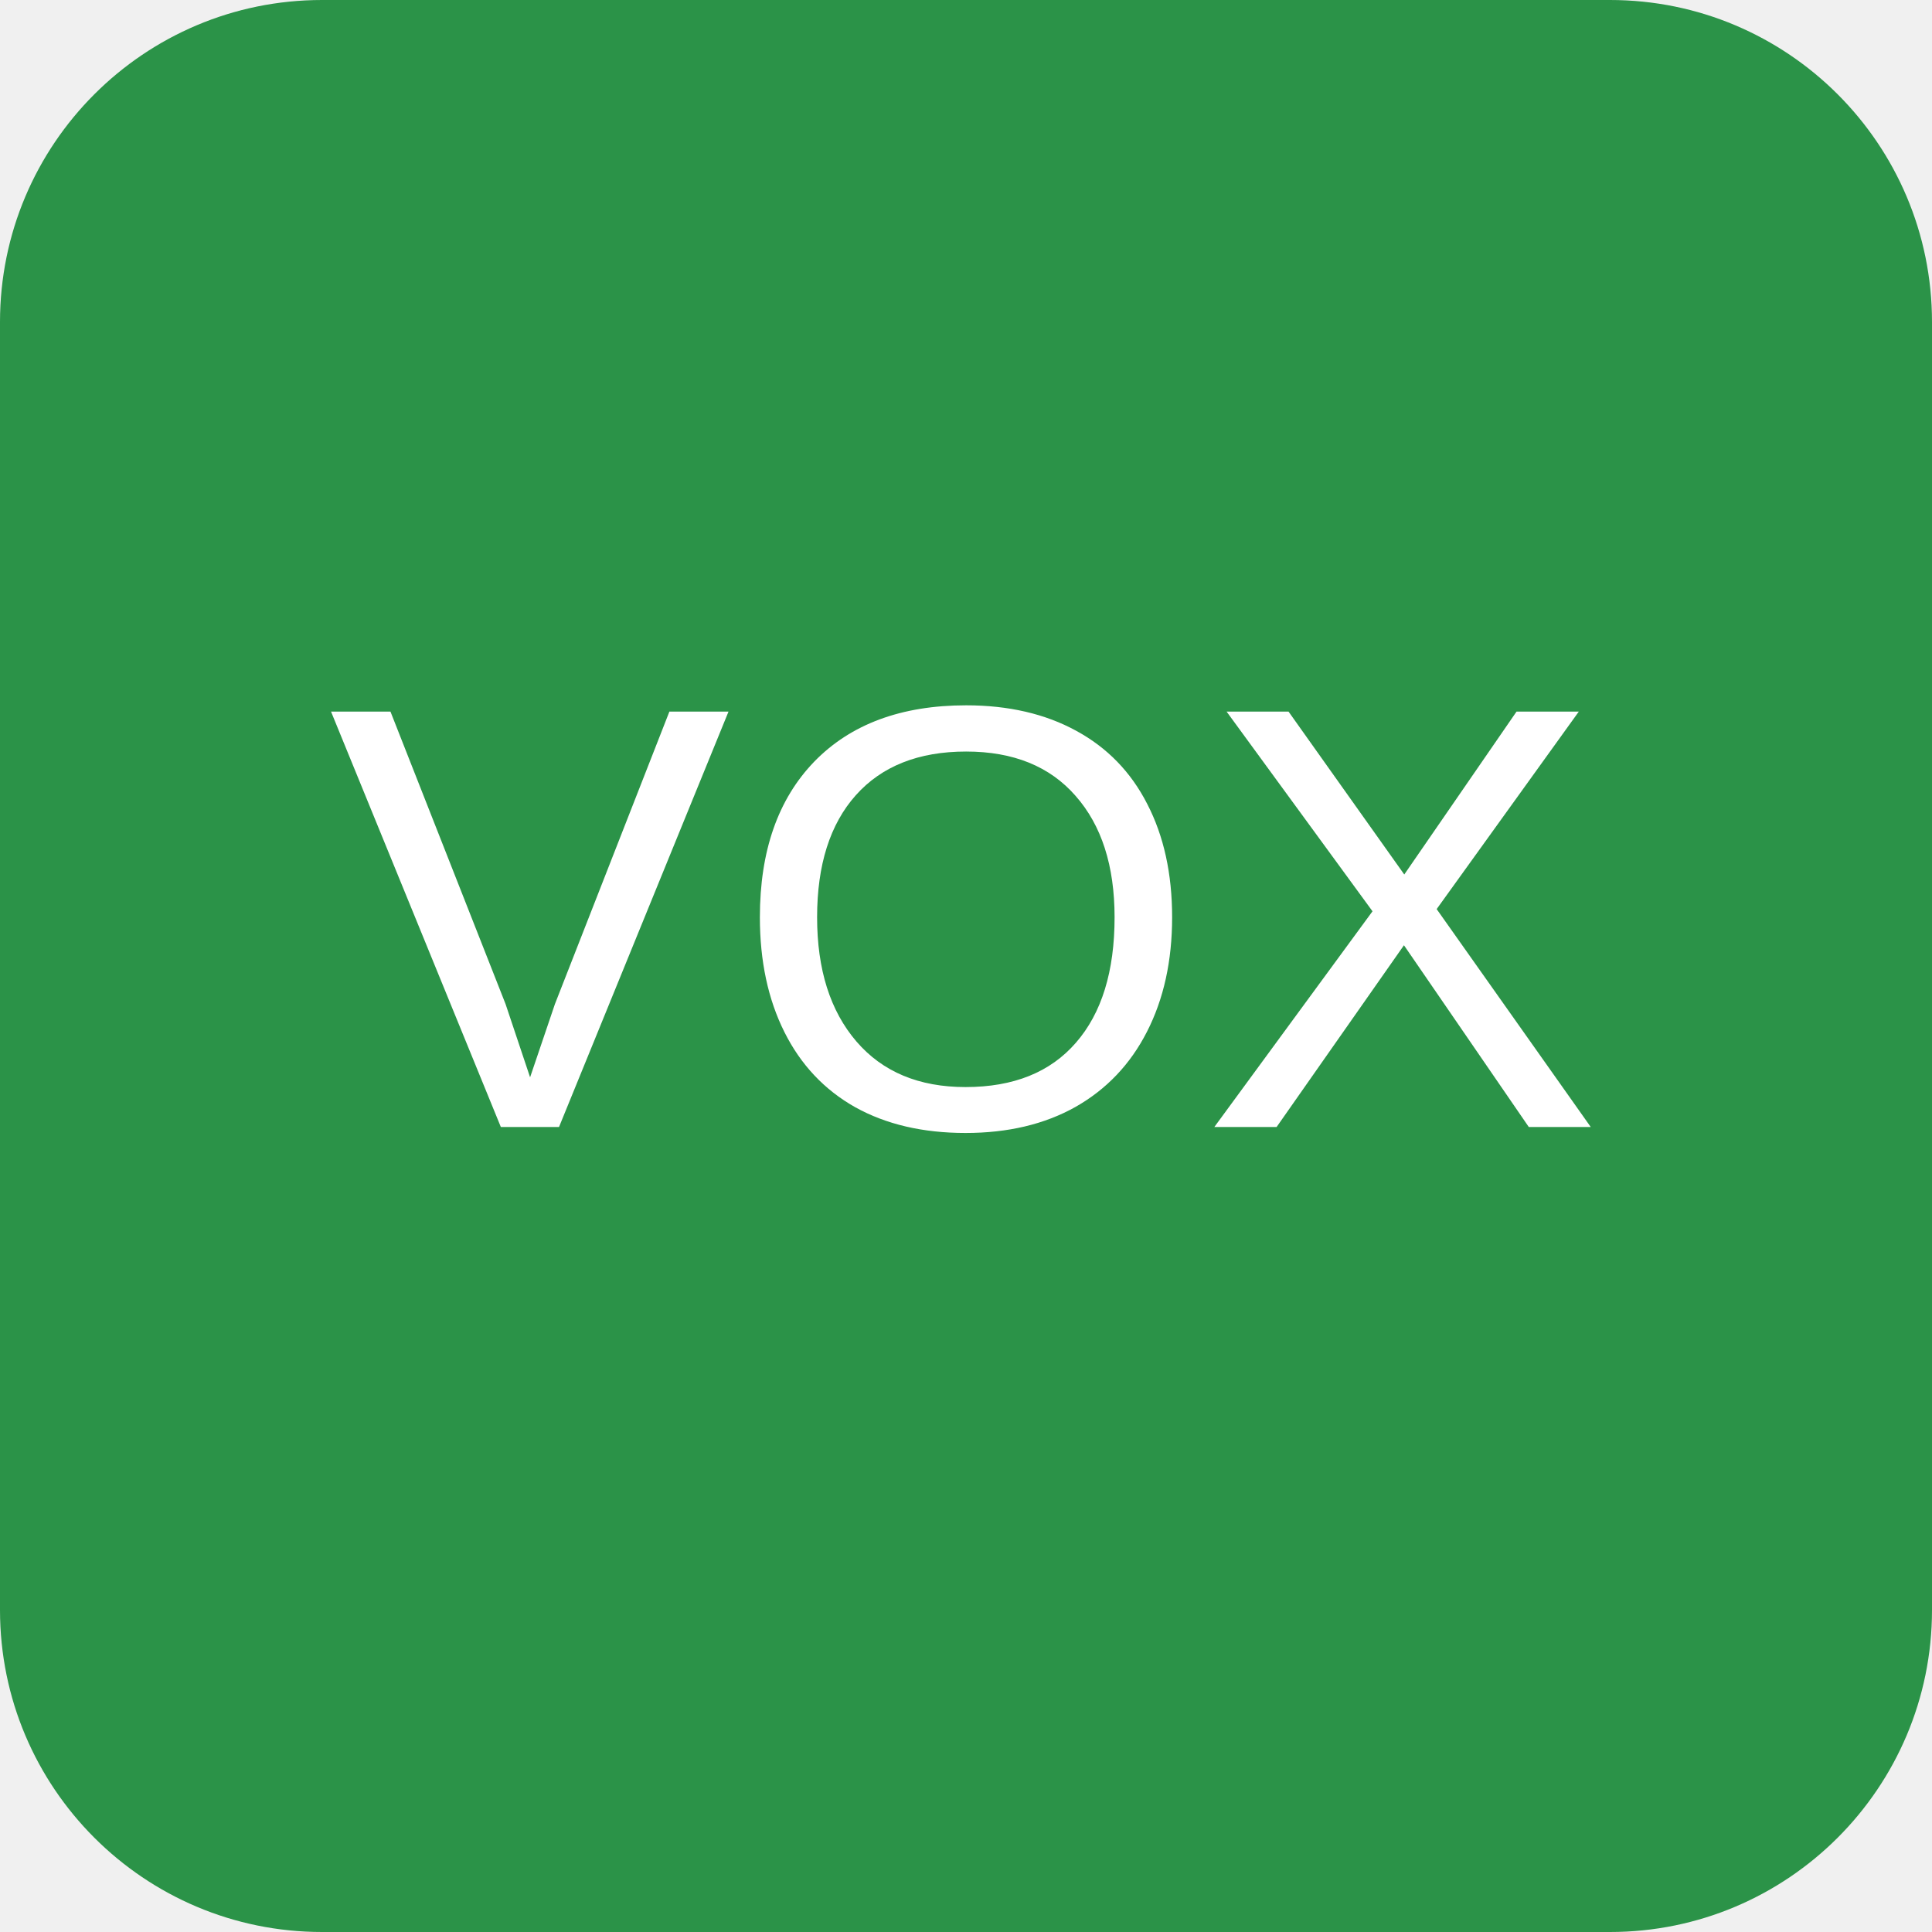
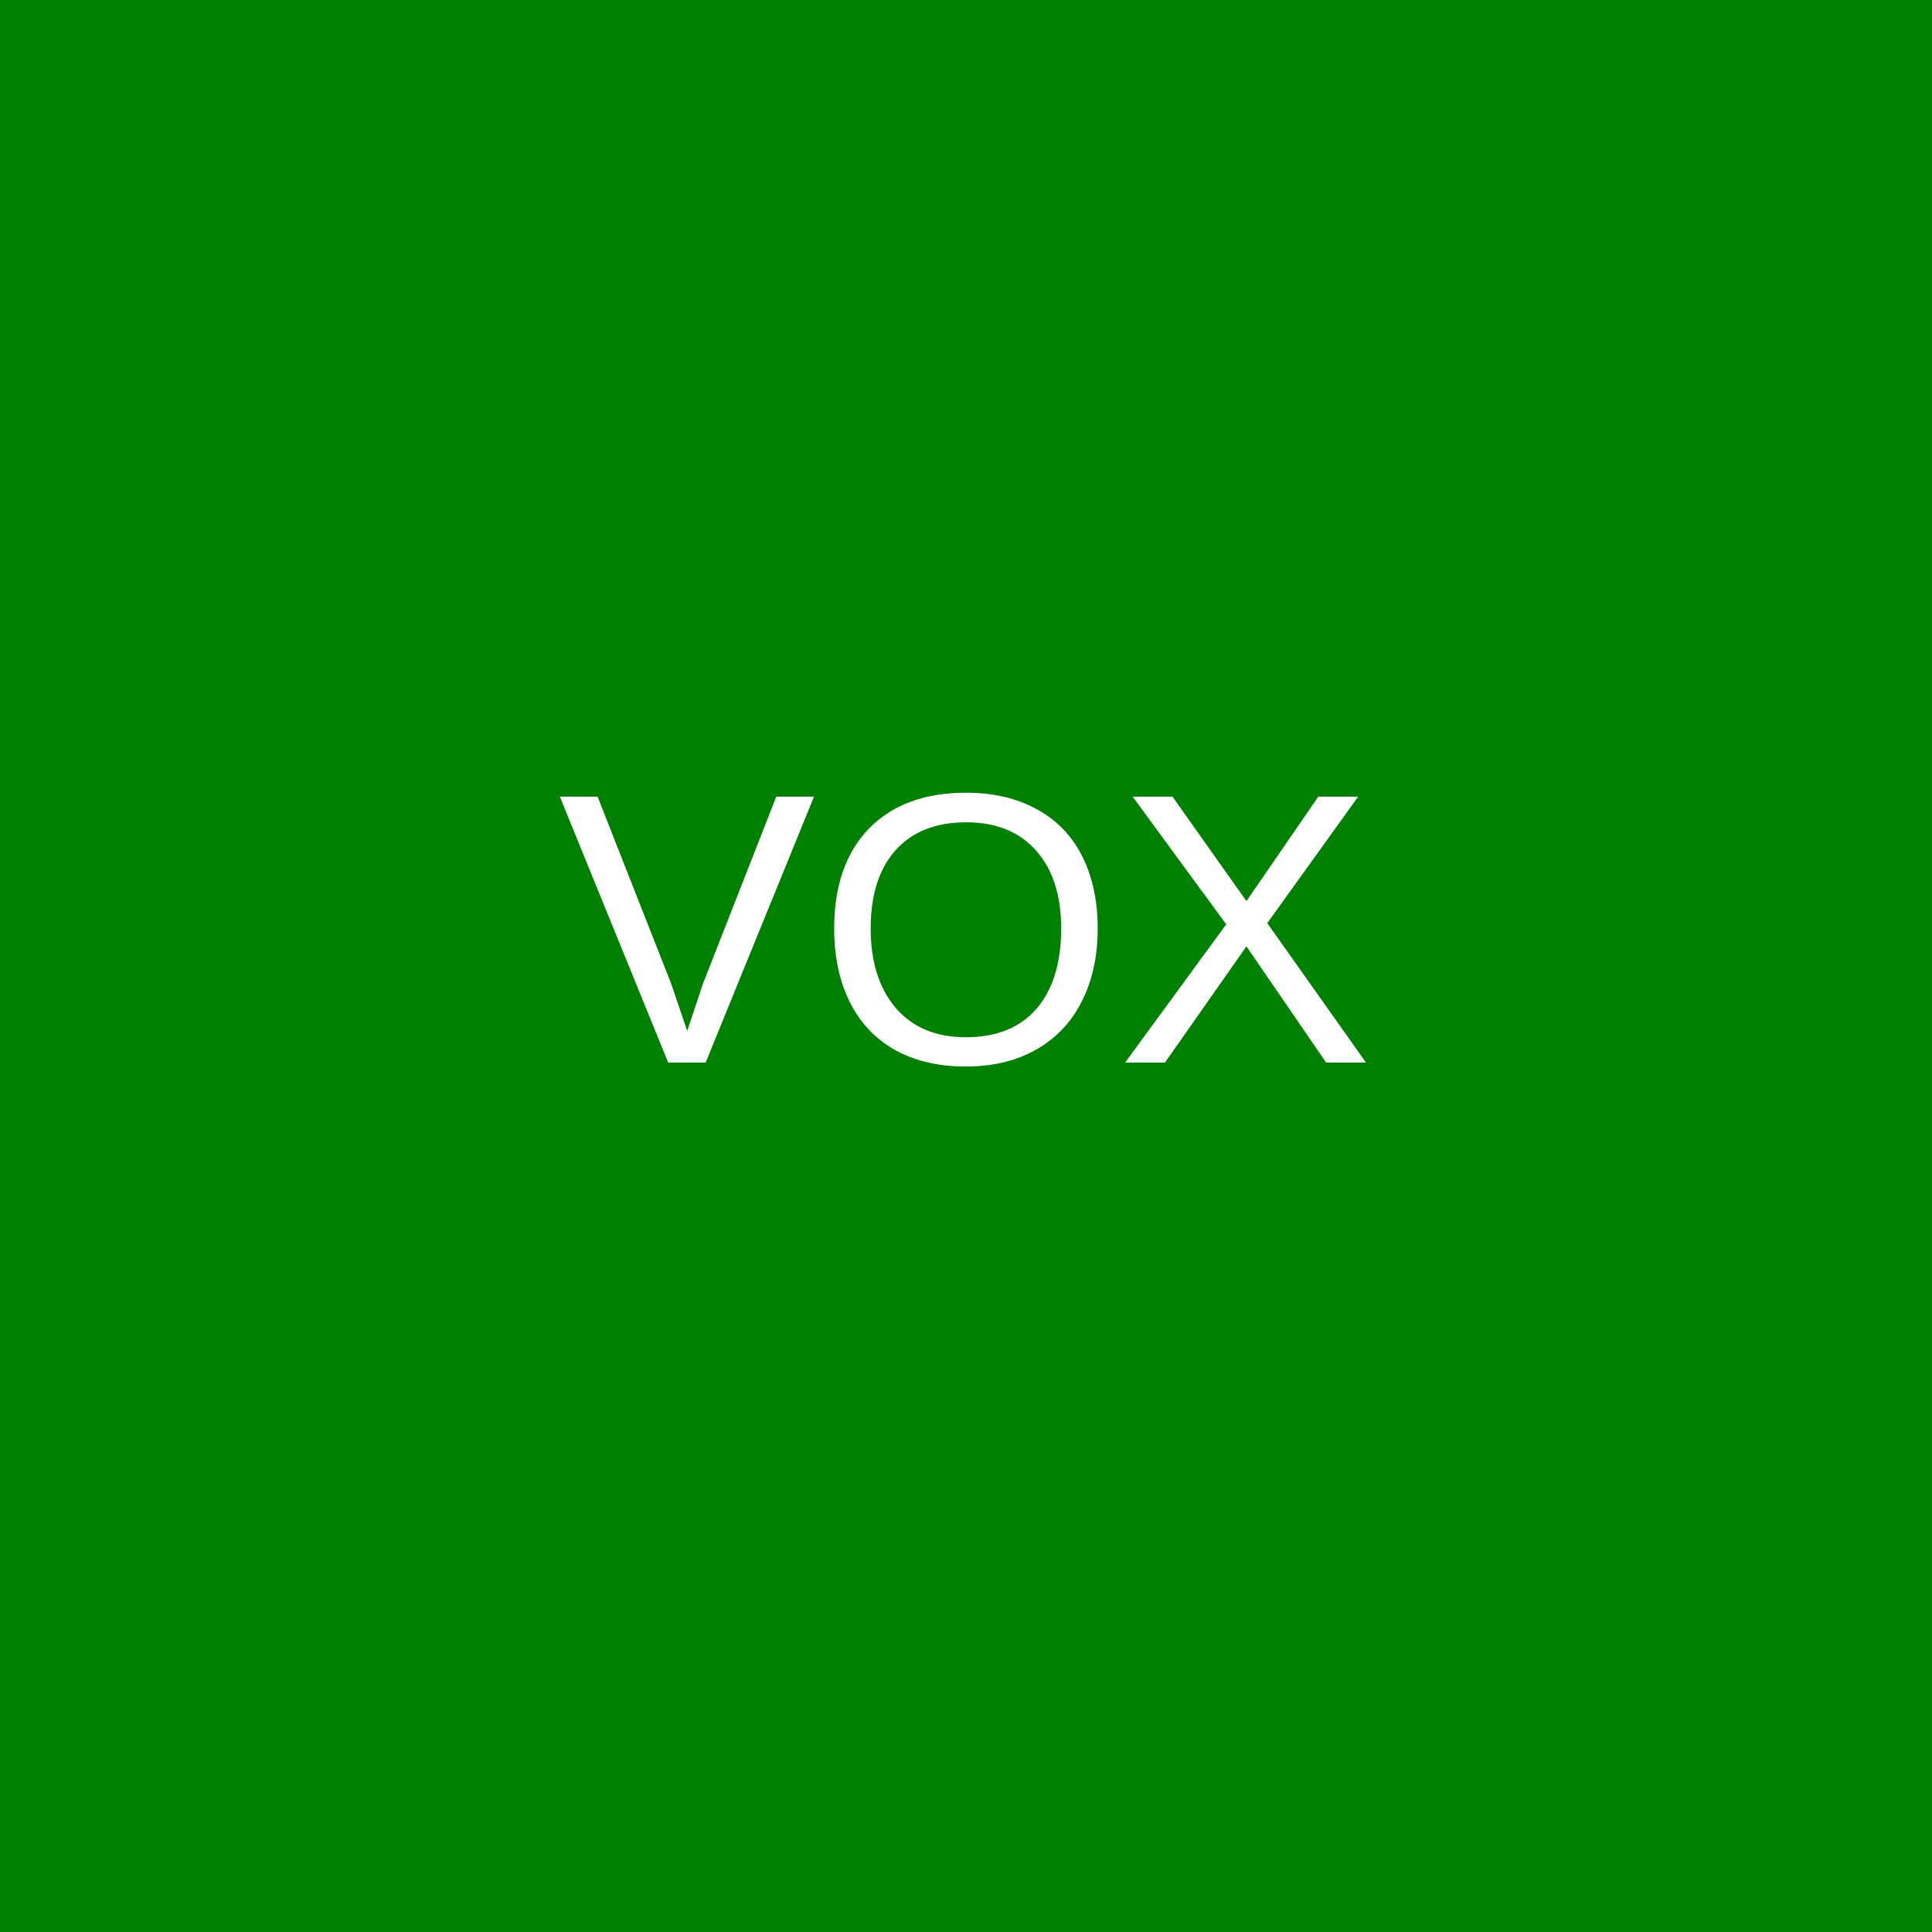
- <svg xmlns="http://www.w3.org/2000/svg" width="96" height="96" viewBox="0 0 96 96">
-   <rect width="96" height="96" rx="16" fill="#2b9348" />
-   <text x="48" y="56" text-anchor="middle" font-family="Arial" font-size="30" fill="#ffffff">VOX</text>
+ <svg xmlns="http://www.w3.org/2000/svg" width="100" height="100" viewBox="0 0 100 100">
+   <rect width="100" height="100" fill="green" />
+   <text x="50" y="55" font-family="Arial" font-size="20" text-anchor="middle" fill="white">VOX</text>
</svg>
